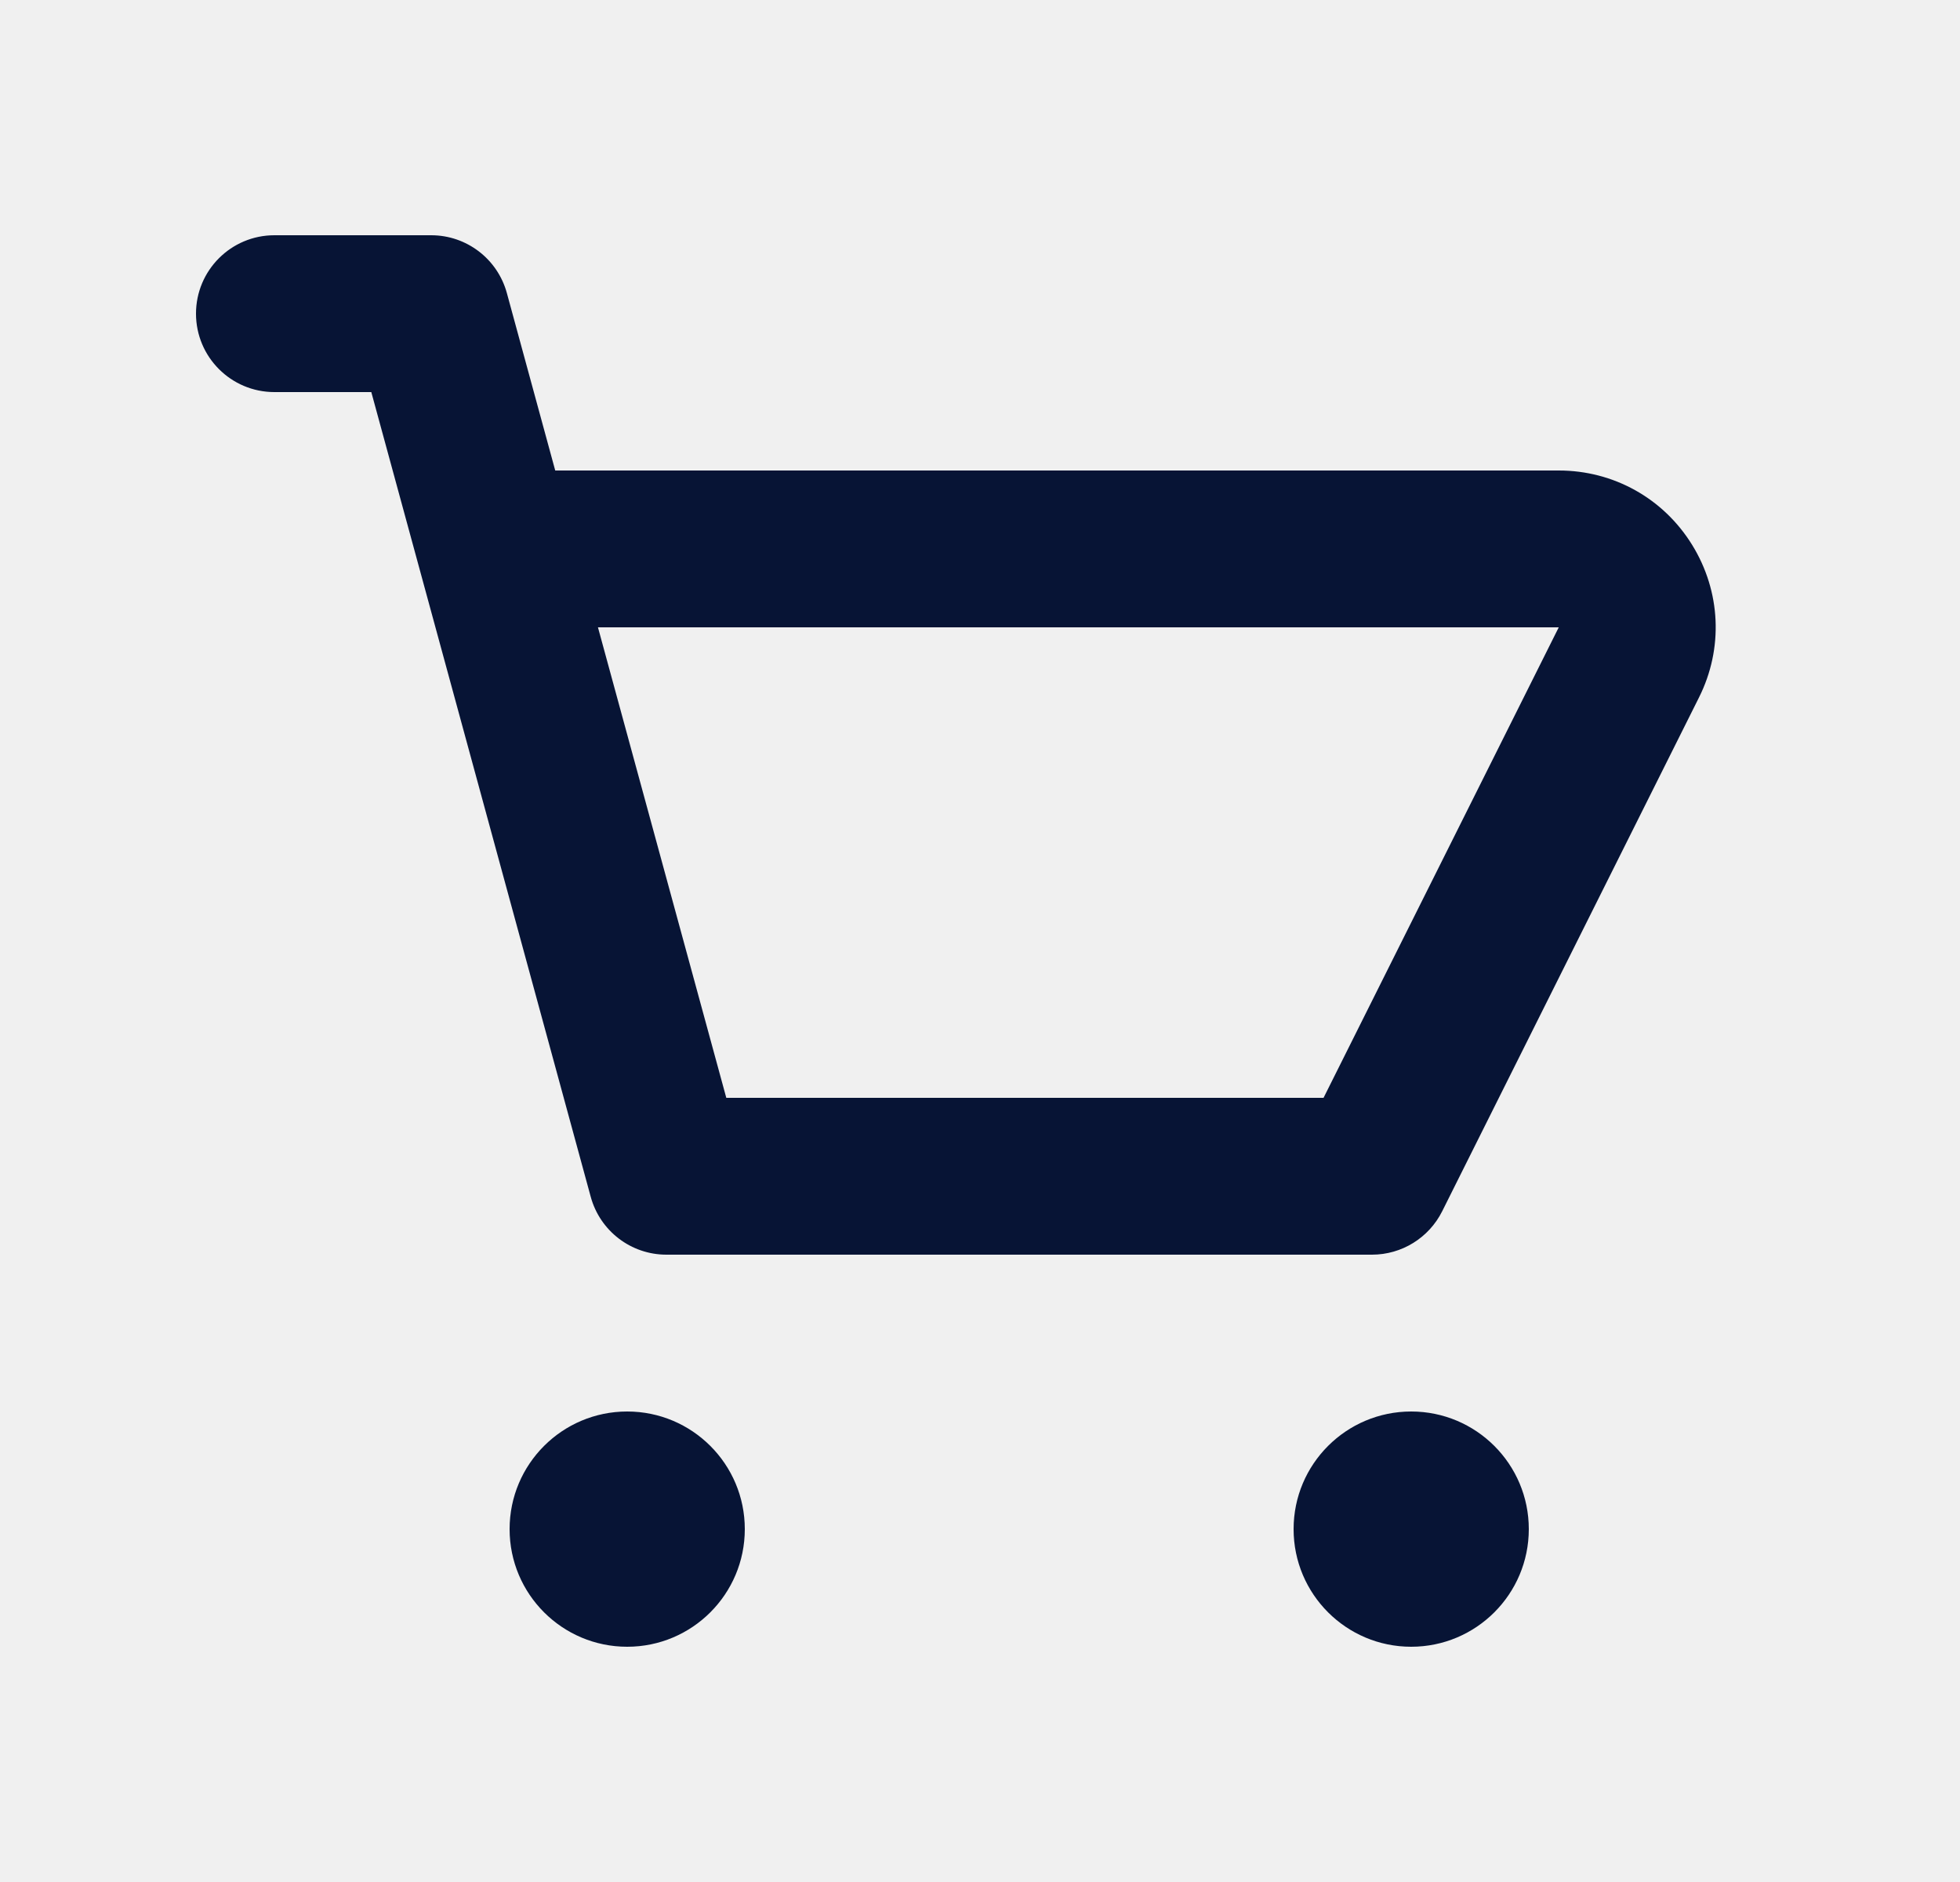
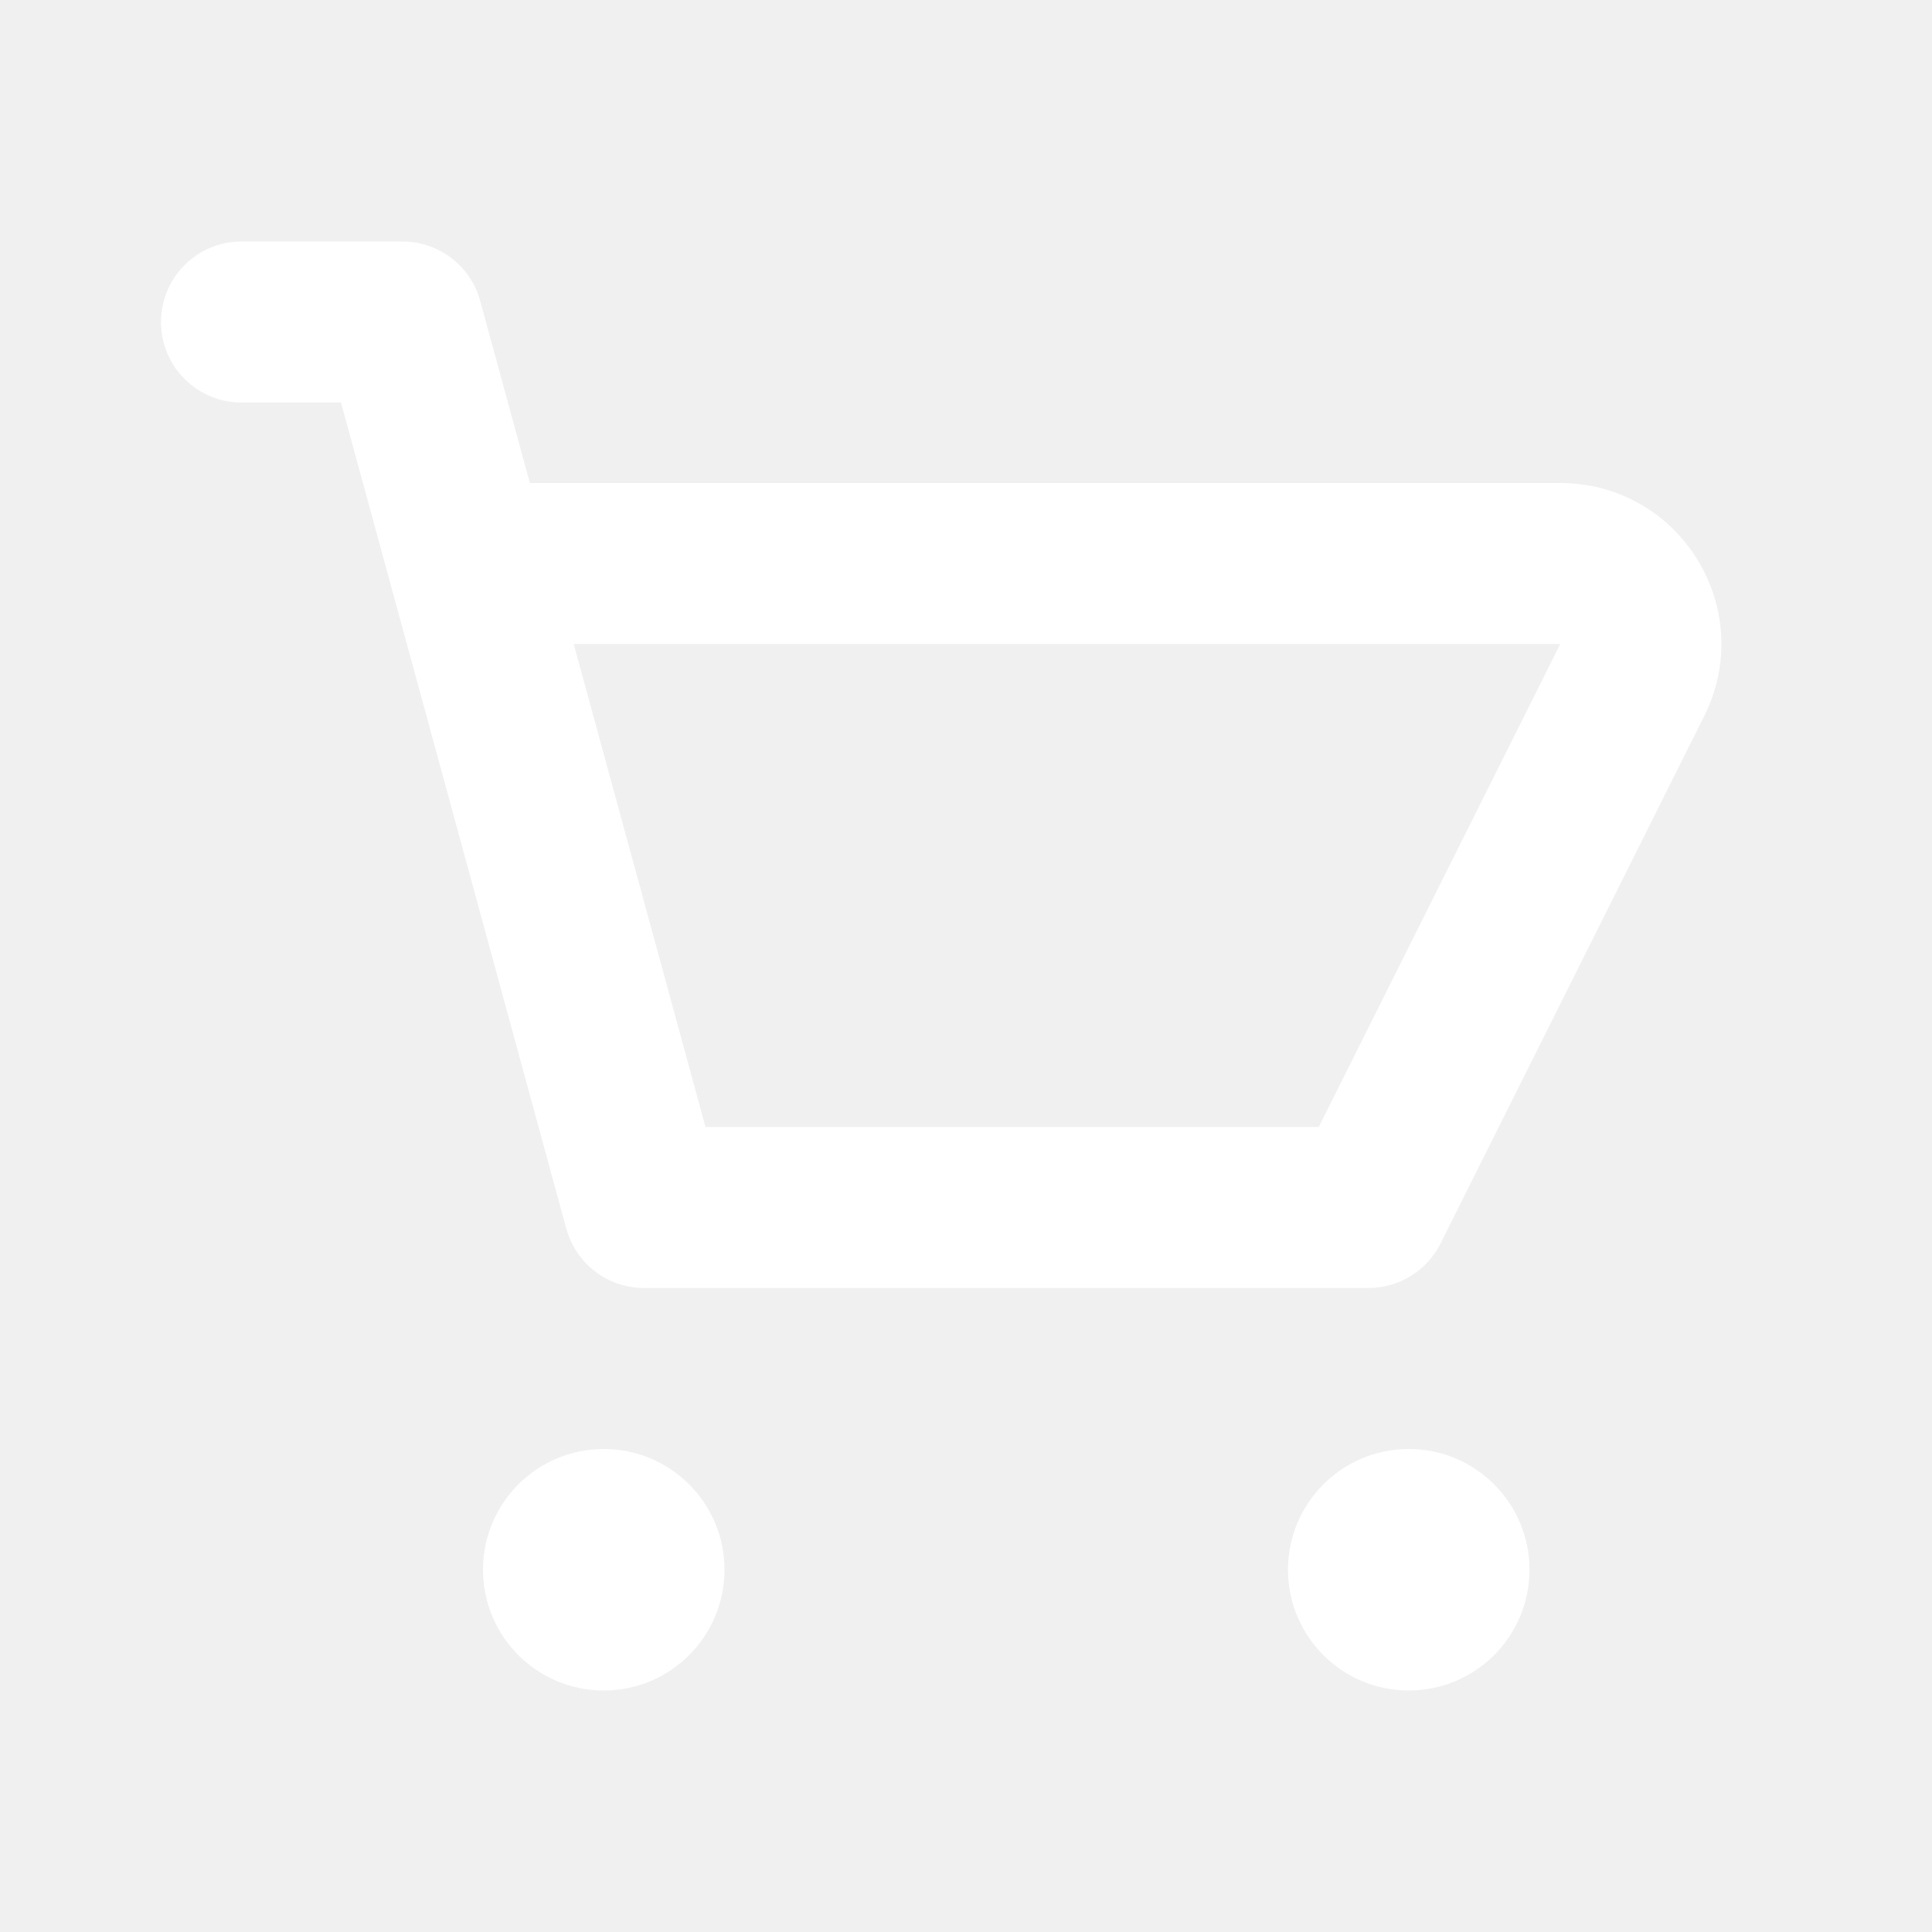
- <svg xmlns="http://www.w3.org/2000/svg" width="25" height="24" viewBox="0 0 25 24" fill="none">
-   <path fill-rule="evenodd" clip-rule="evenodd" d="M16.882 14H9.264L7.627 8H19.882L16.882 14ZM21.583 6.948C21.216 6.354 20.58 6 19.882 6H7.082L6.465 3.737C6.346 3.302 5.951 3 5.5 3H3.5C2.947 3 2.5 3.448 2.5 4C2.5 4.552 2.947 5 3.5 5H4.736L7.535 15.263C7.654 15.698 8.049 16 8.5 16H17.5C17.879 16 18.225 15.786 18.395 15.447L21.671 8.894C21.984 8.269 21.95 7.542 21.583 6.948ZM8 18C7.172 18 6.5 18.671 6.5 19.5C6.5 20.329 7.172 21 8 21C8.828 21 9.5 20.329 9.5 19.5C9.5 18.671 8.828 18 8 18ZM16.5 19.5C16.5 18.671 17.172 18 18 18C18.828 18 19.5 18.671 19.5 19.5C19.5 20.329 18.828 21 18 21C17.172 21 16.5 20.329 16.5 19.5Z" fill="#071435" />
+ <svg xmlns="http://www.w3.org/2000/svg" width="24" height="24" viewBox="0 0 24 24" fill="none">
+   <mask id="mask0_2093_7843" style="mask-type:alpha" maskUnits="userSpaceOnUse" x="0" y="0" width="24" height="24">
+     <path fill-rule="evenodd" clip-rule="evenodd" d="M16.382 14H8.764L7.127 8H19.382L16.382 14ZM21.083 6.948C20.716 6.354 20.08 6 19.382 6H6.582L5.965 3.737C5.846 3.302 5.451 3 5 3H3C2.447 3 2 3.448 2 4C2 4.552 2.447 5 3 5H4.236L7.035 15.263C7.154 15.698 7.549 16 8 16H17C17.379 16 17.725 15.786 17.895 15.447L21.171 8.894C21.484 8.269 21.45 7.542 21.083 6.948ZM7.5 18C6.672 18 6 18.671 6 19.5C6 20.329 6.672 21 7.5 21C8.328 21 9 20.329 9 19.5C9 18.671 8.328 18 7.5 18ZM16 19.5C16 18.671 16.672 18 17.5 18C18.328 18 19 18.671 19 19.5C19 20.329 18.328 21 17.5 21C16.672 21 16 20.329 16 19.5Z" fill="#071435" />
+   </mask>
+   <g mask="url(#mask0_2093_7843)">
+     <rect width="24" height="24" fill="white" />
+   </g>
</svg>
